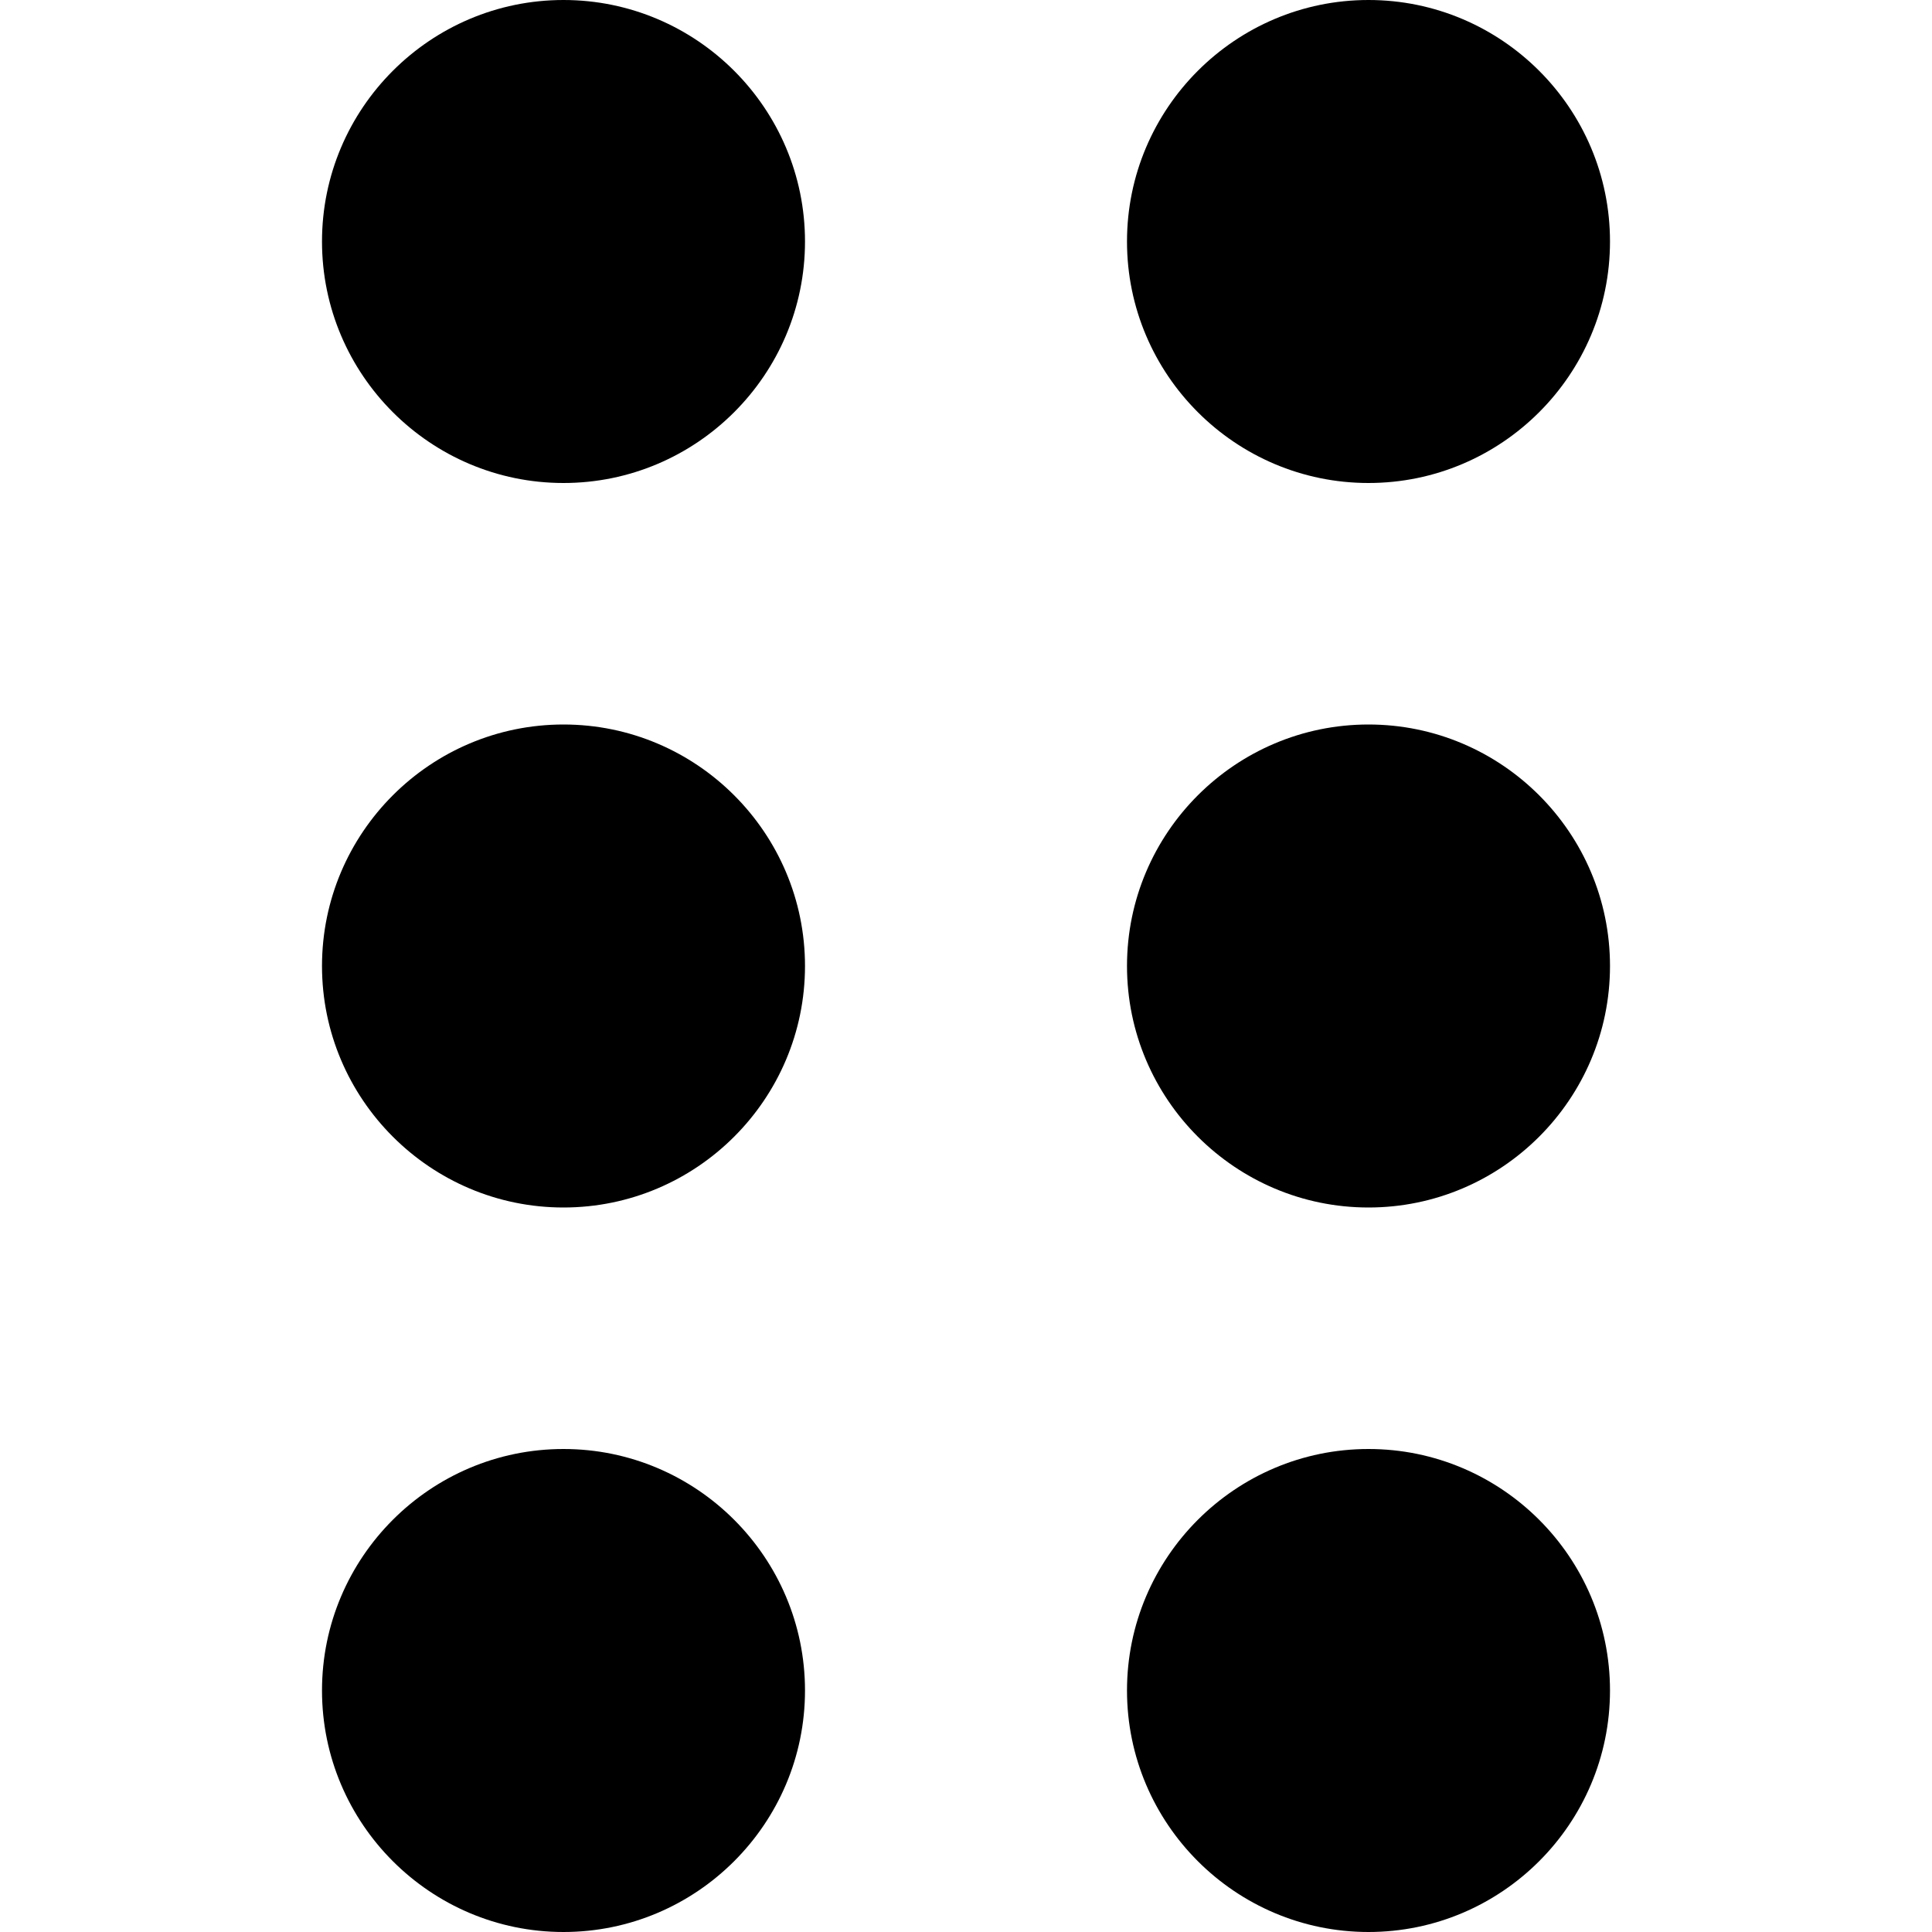
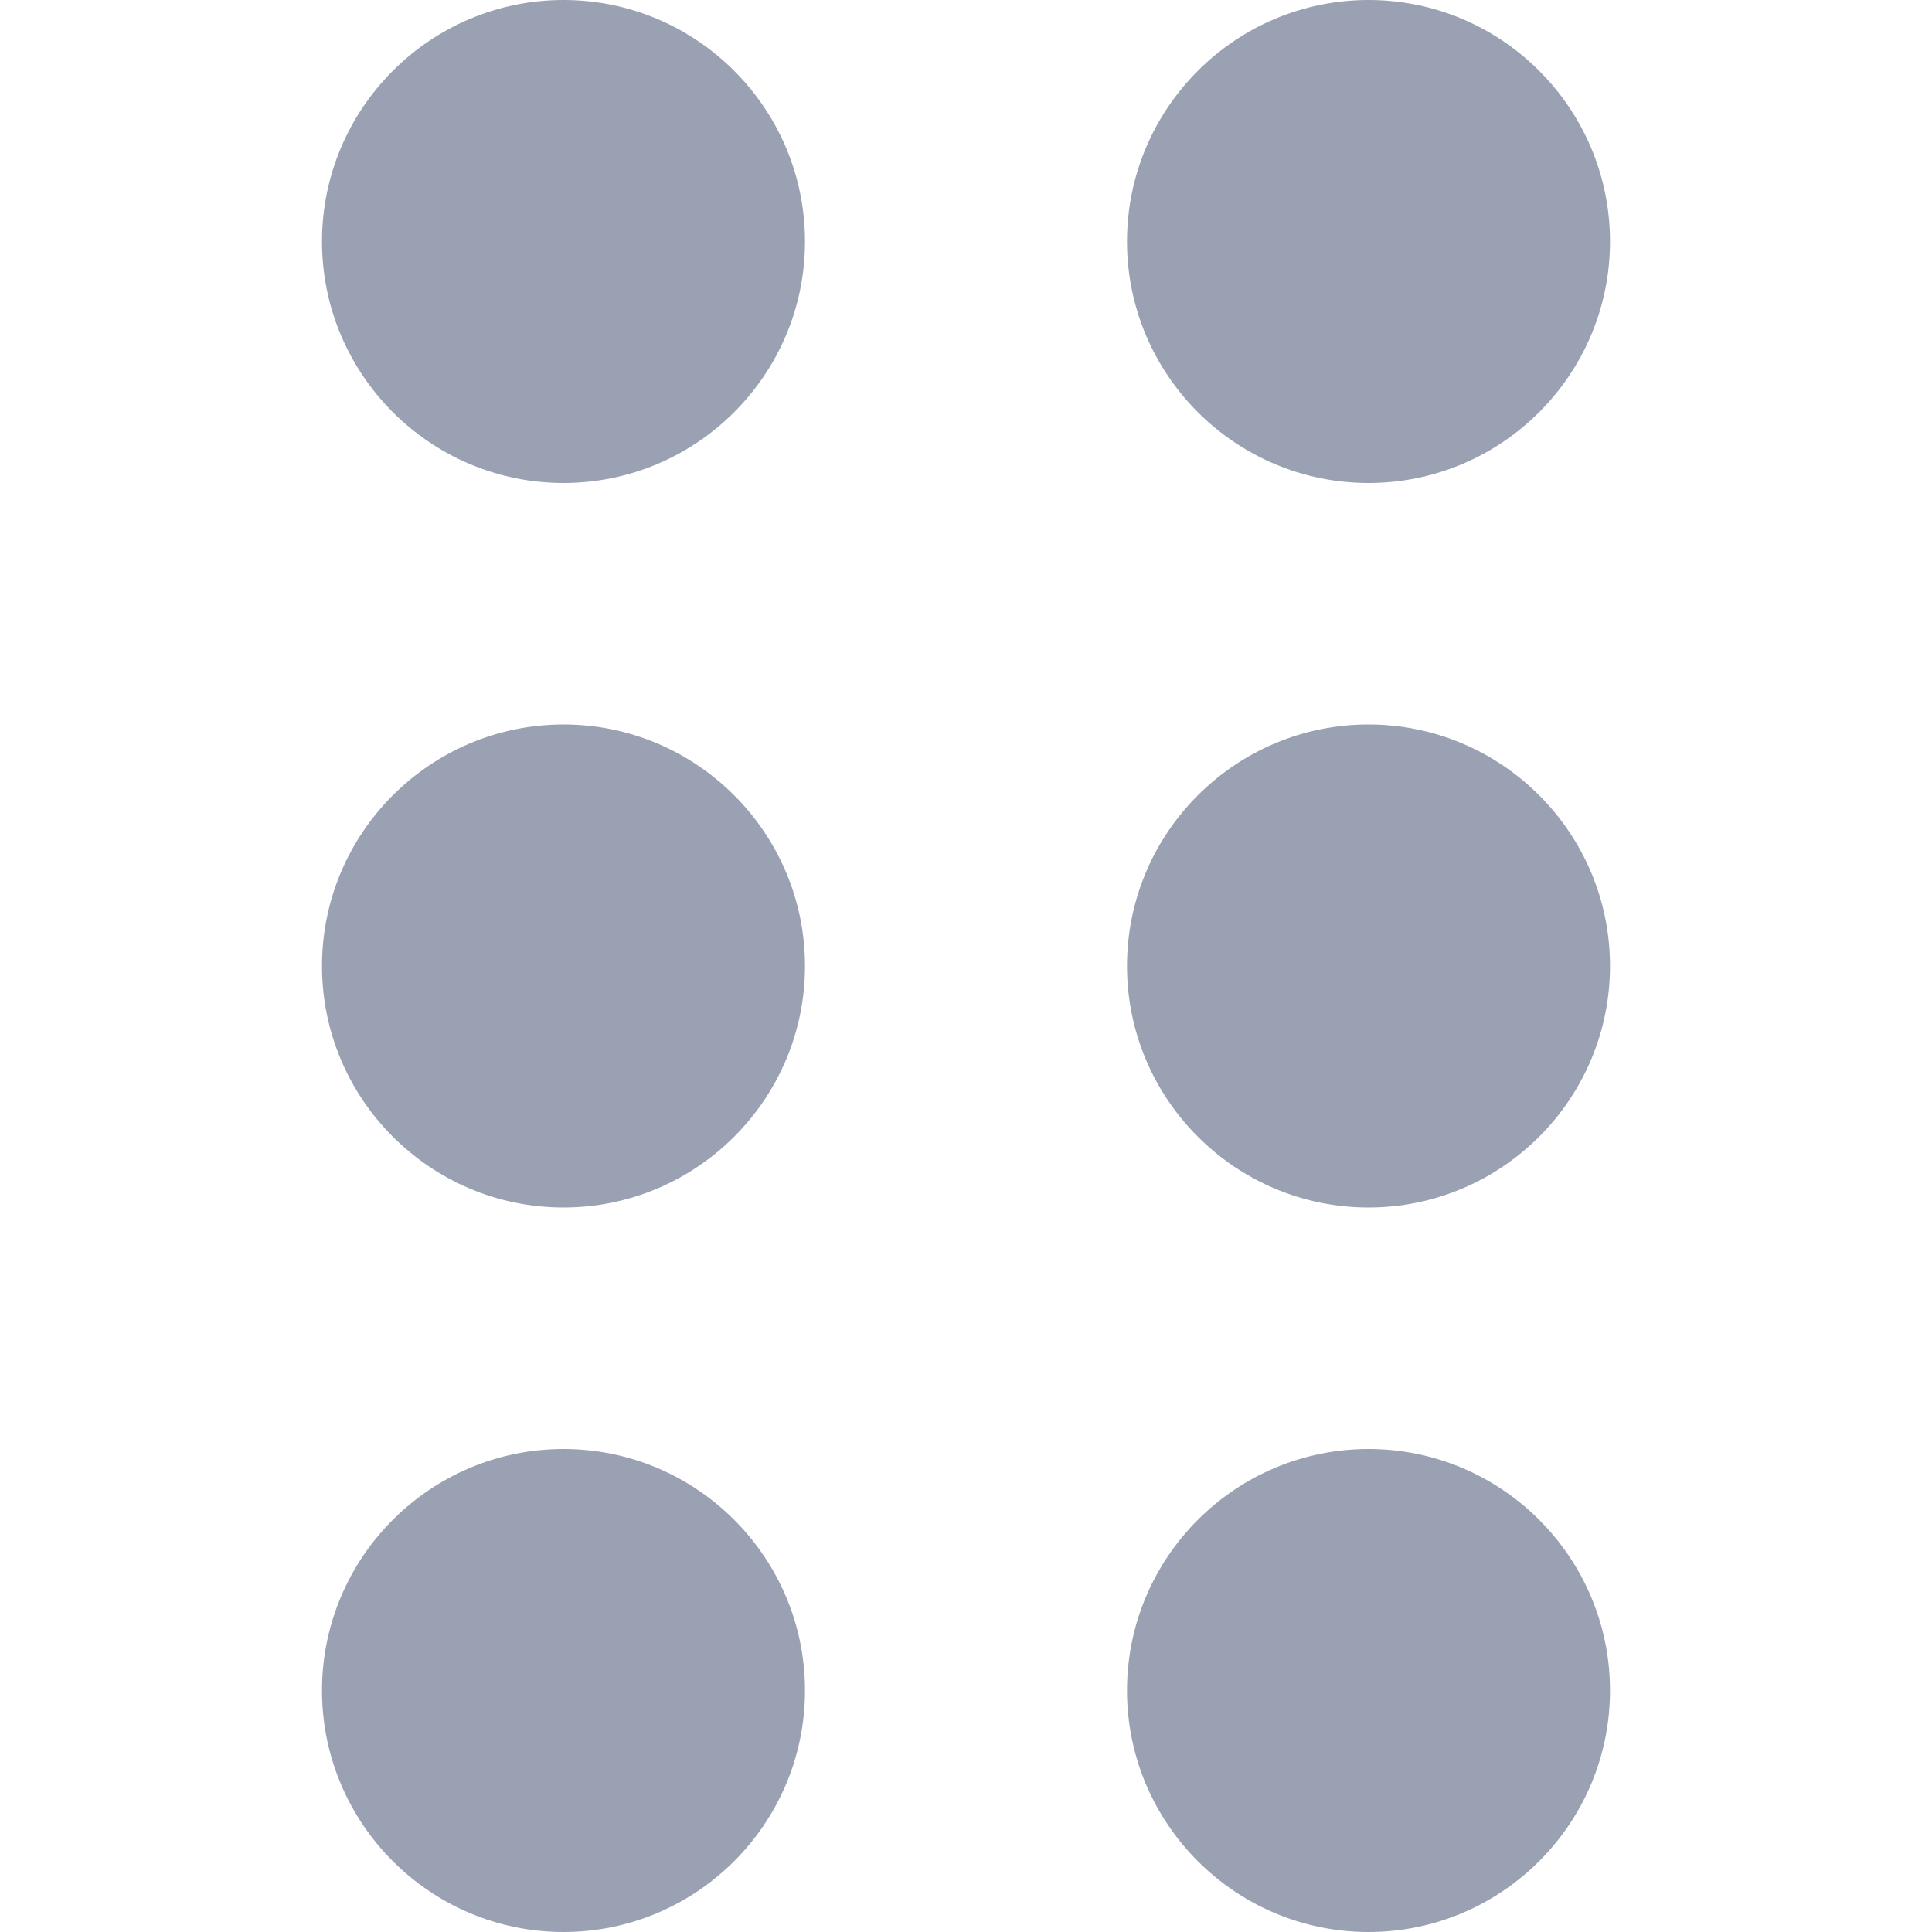
<svg xmlns="http://www.w3.org/2000/svg" id="Layer_1" data-name="Layer 1" viewBox="0 0 24 24">
-   <path d="m17,6c-1.654,0-3-1.346-3-3s1.346-3,3-3,3,1.346,3,3-1.346,3-3,3Zm0,18c-1.654,0-3-1.346-3-3s1.346-3,3-3,3,1.346,3,3-1.346,3-3,3Zm0-9c-1.654,0-3-1.346-3-3s1.346-3,3-3,3,1.346,3,3-1.346,3-3,3ZM7,6c-1.654,0-3-1.346-3-3S5.346,0,7,0s3,1.346,3,3-1.346,3-3,3Zm0,18c-1.654,0-3-1.346-3-3s1.346-3,3-3,3,1.346,3,3-1.346,3-3,3Zm0-9c-1.654,0-3-1.346-3-3s1.346-3,3-3,3,1.346,3,3-1.346,3-3,3Z" />
+   <path fill="#99a1b3" d="m17,6c-1.654,0-3-1.346-3-3s1.346-3,3-3,3,1.346,3,3-1.346,3-3,3Zm0,18c-1.654,0-3-1.346-3-3s1.346-3,3-3,3,1.346,3,3-1.346,3-3,3Zm0-9c-1.654,0-3-1.346-3-3s1.346-3,3-3,3,1.346,3,3-1.346,3-3,3ZM7,6c-1.654,0-3-1.346-3-3S5.346,0,7,0s3,1.346,3,3-1.346,3-3,3Zm0,18c-1.654,0-3-1.346-3-3s1.346-3,3-3,3,1.346,3,3-1.346,3-3,3Zm0-9c-1.654,0-3-1.346-3-3s1.346-3,3-3,3,1.346,3,3-1.346,3-3,3Z" />
</svg>
